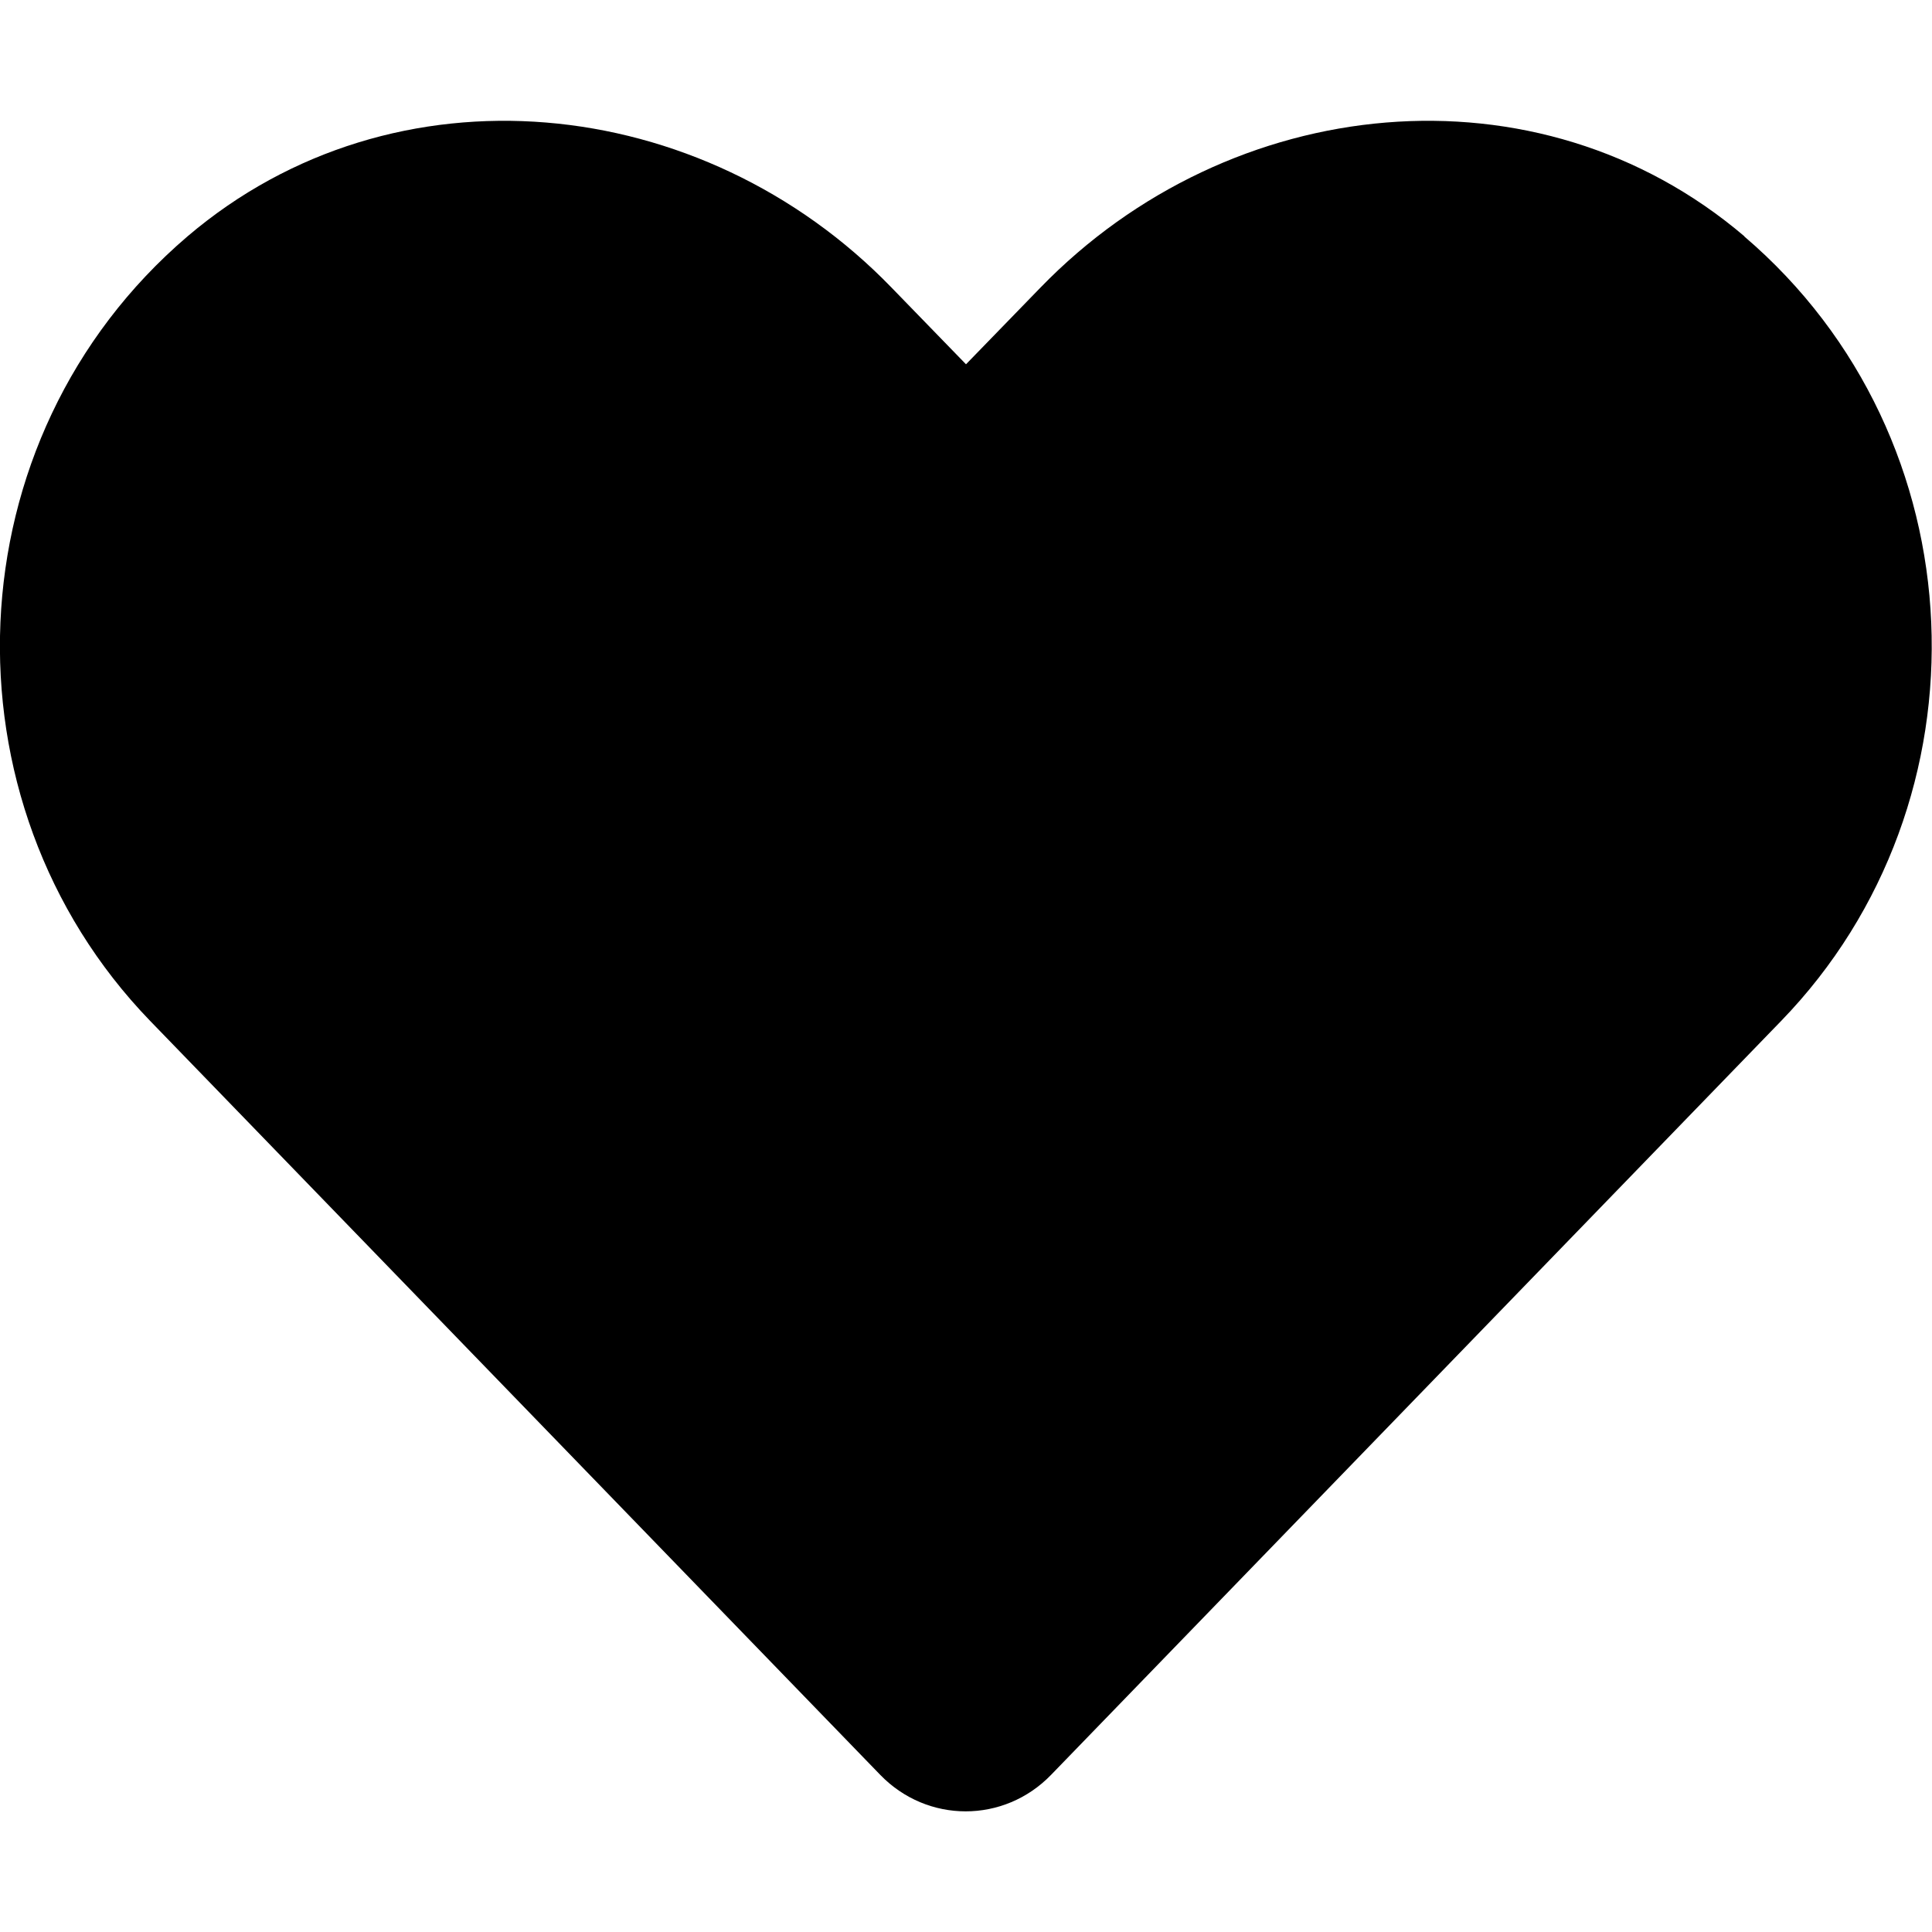
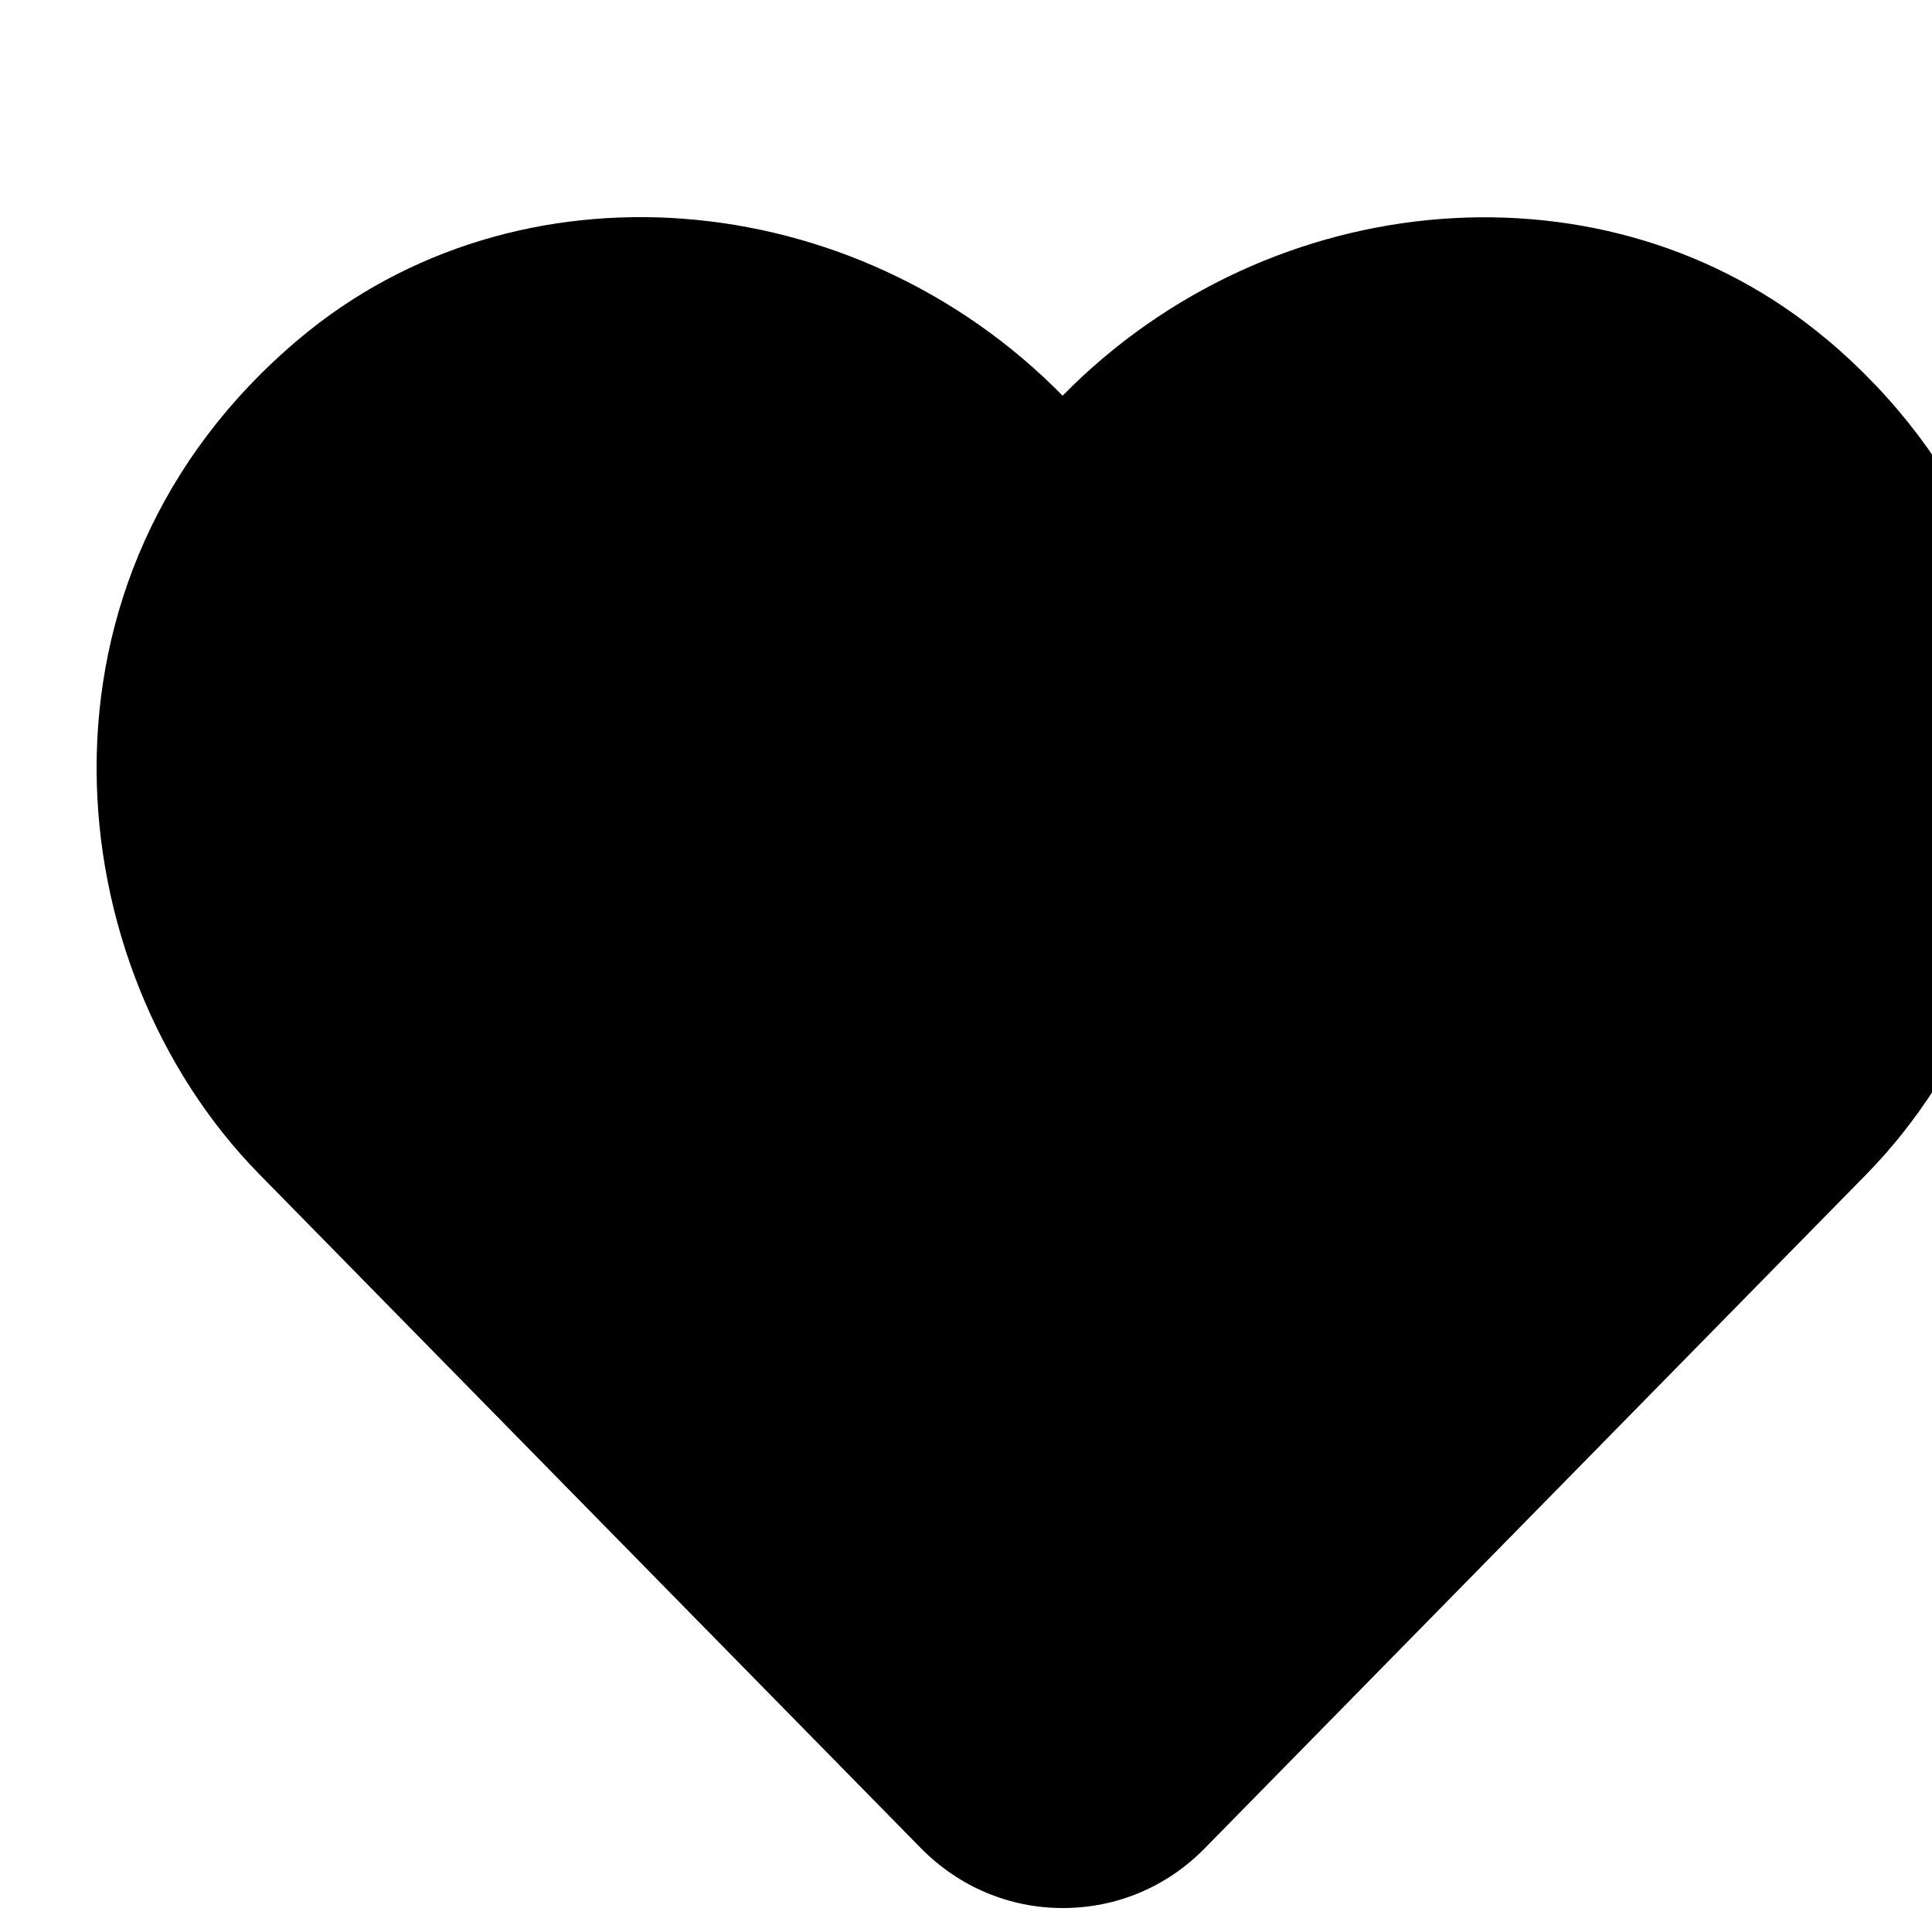
- <svg xmlns="http://www.w3.org/2000/svg" height="20" width="20" id="svg4" version="1.1" viewBox="0 0 20 20">
-   <defs id="defs8" />
-   <path style="stroke-width:1" id="path2" d="m 18.059,2.447 c -2.141,-1.824 -5.324,-1.496 -7.289,0.531 l -0.77,0.793 -0.77,-0.793 c -1.961,-2.027 -5.148,-2.355 -7.289,-0.531 -2.453,2.094 -2.582,5.851 -0.387,8.121 l 7.558,7.805 c 0.488,0.504 1.281,0.504 1.769,0 l 7.558,-7.805 c 2.199,-2.269 2.07,-6.027 -0.383,-8.121 z" />
+ <svg xmlns="http://www.w3.org/2000/svg" height="20" width="20" viewBox="0 0 20 20">
+   <path class="fadeout" d="M 18.253,4.202 C 16.326,2.56 13.461,2.855 11.693,4.68 L 11,5.394 10.308,4.68 C 8.543,2.855 5.674,2.56 3.748,4.202 1.54,6.086 1.424,9.468 3.4,11.511 l 6.803,7.024 c 0.439,0.454 1.153,0.454 1.593,0 l 6.803,-7.024 c 1.979,-2.043 1.863,-5.424 -0.345,-7.309 z" />
+   <path class="stroke" d="m 18.906,3.51 c -2.258,-1.898 -5.746,-1.613 -7.906,0.586 -2.16,-2.199 -5.648,-2.488 -7.906,-0.586 -2.938,2.473 -2.508,6.504 -0.414,8.641 l 6.852,6.98 c 0.391,0.398 0.914,0.621 1.469,0.621 0.559,0 1.078,-0.219 1.469,-0.617 l 6.852,-6.98 c 2.09,-2.137 2.527,-6.168 -0.414,-8.645 z m -0.922,7.324 -6.852,6.98 c -0.094,0.094 -0.172,0.094 -0.266,0 l -6.852,-6.98 c -1.426,-1.453 -1.715,-4.203 0.285,-5.887 1.52,-1.277 3.863,-1.086 5.332,0.41 l 1.367,1.395 1.367,-1.395 c 1.477,-1.504 3.82,-1.688 5.332,-0.414 1.996,1.684 1.699,4.449 0.285,5.891 z" />
</svg>
